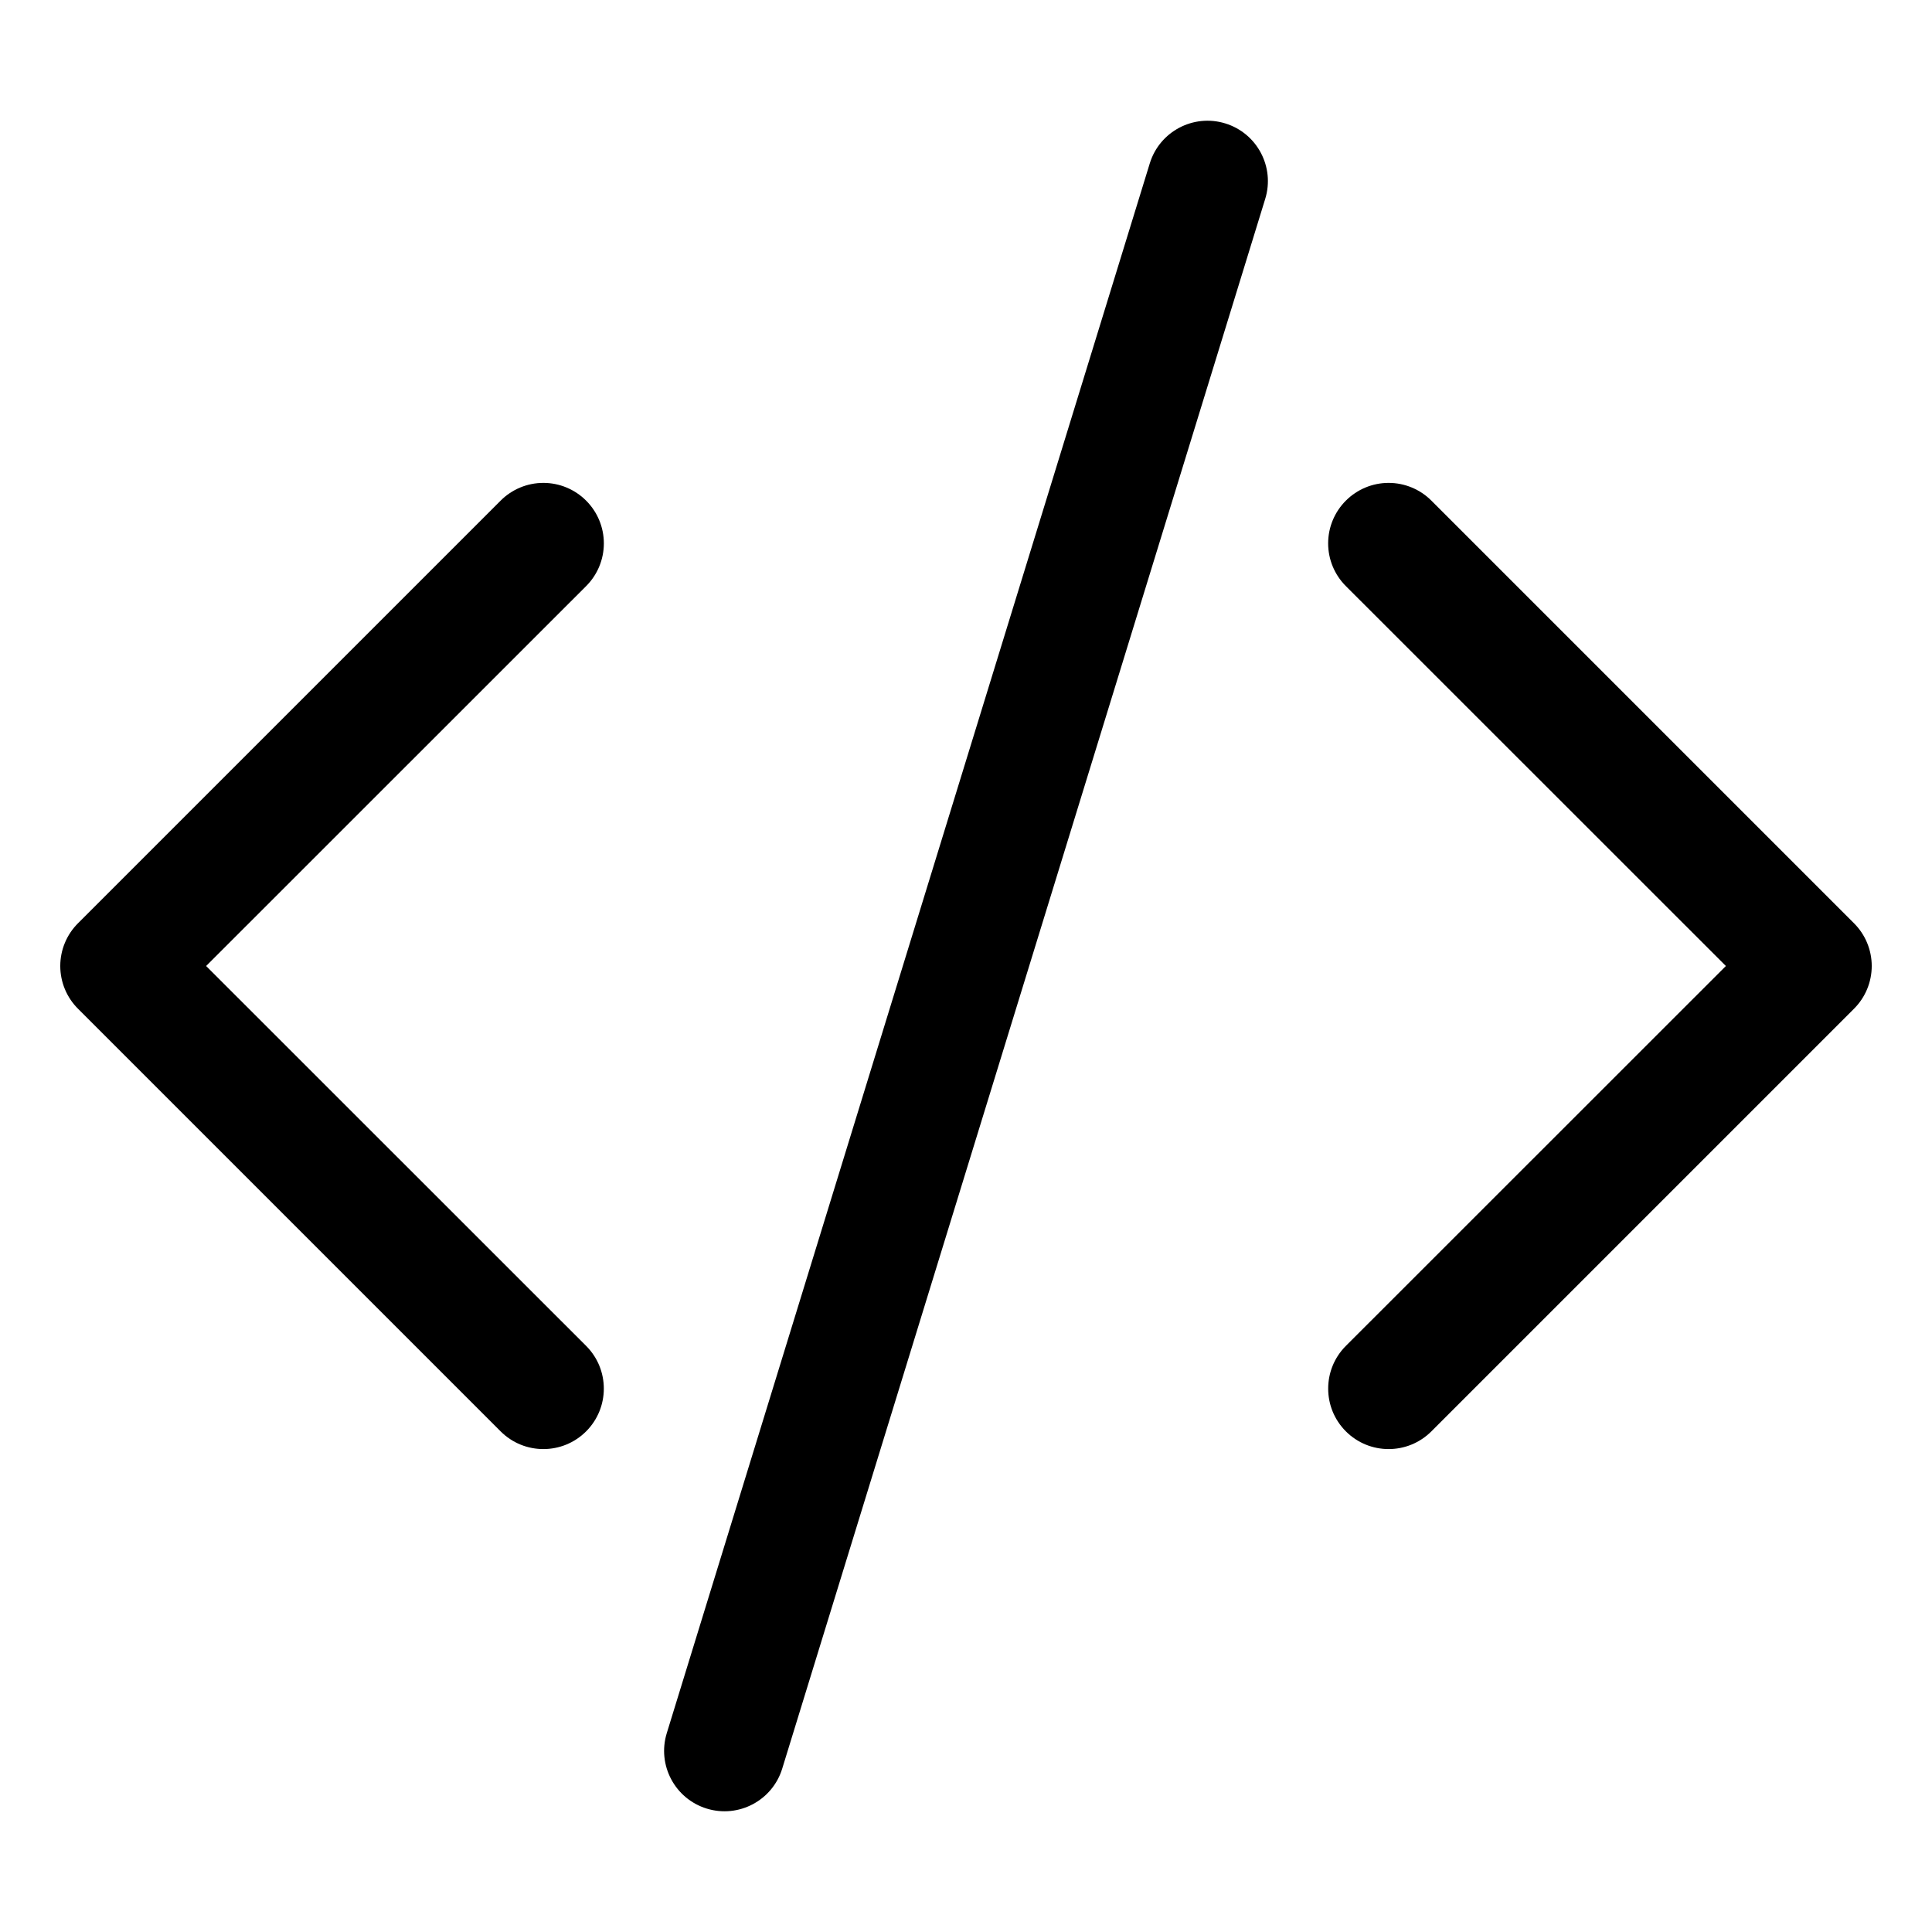
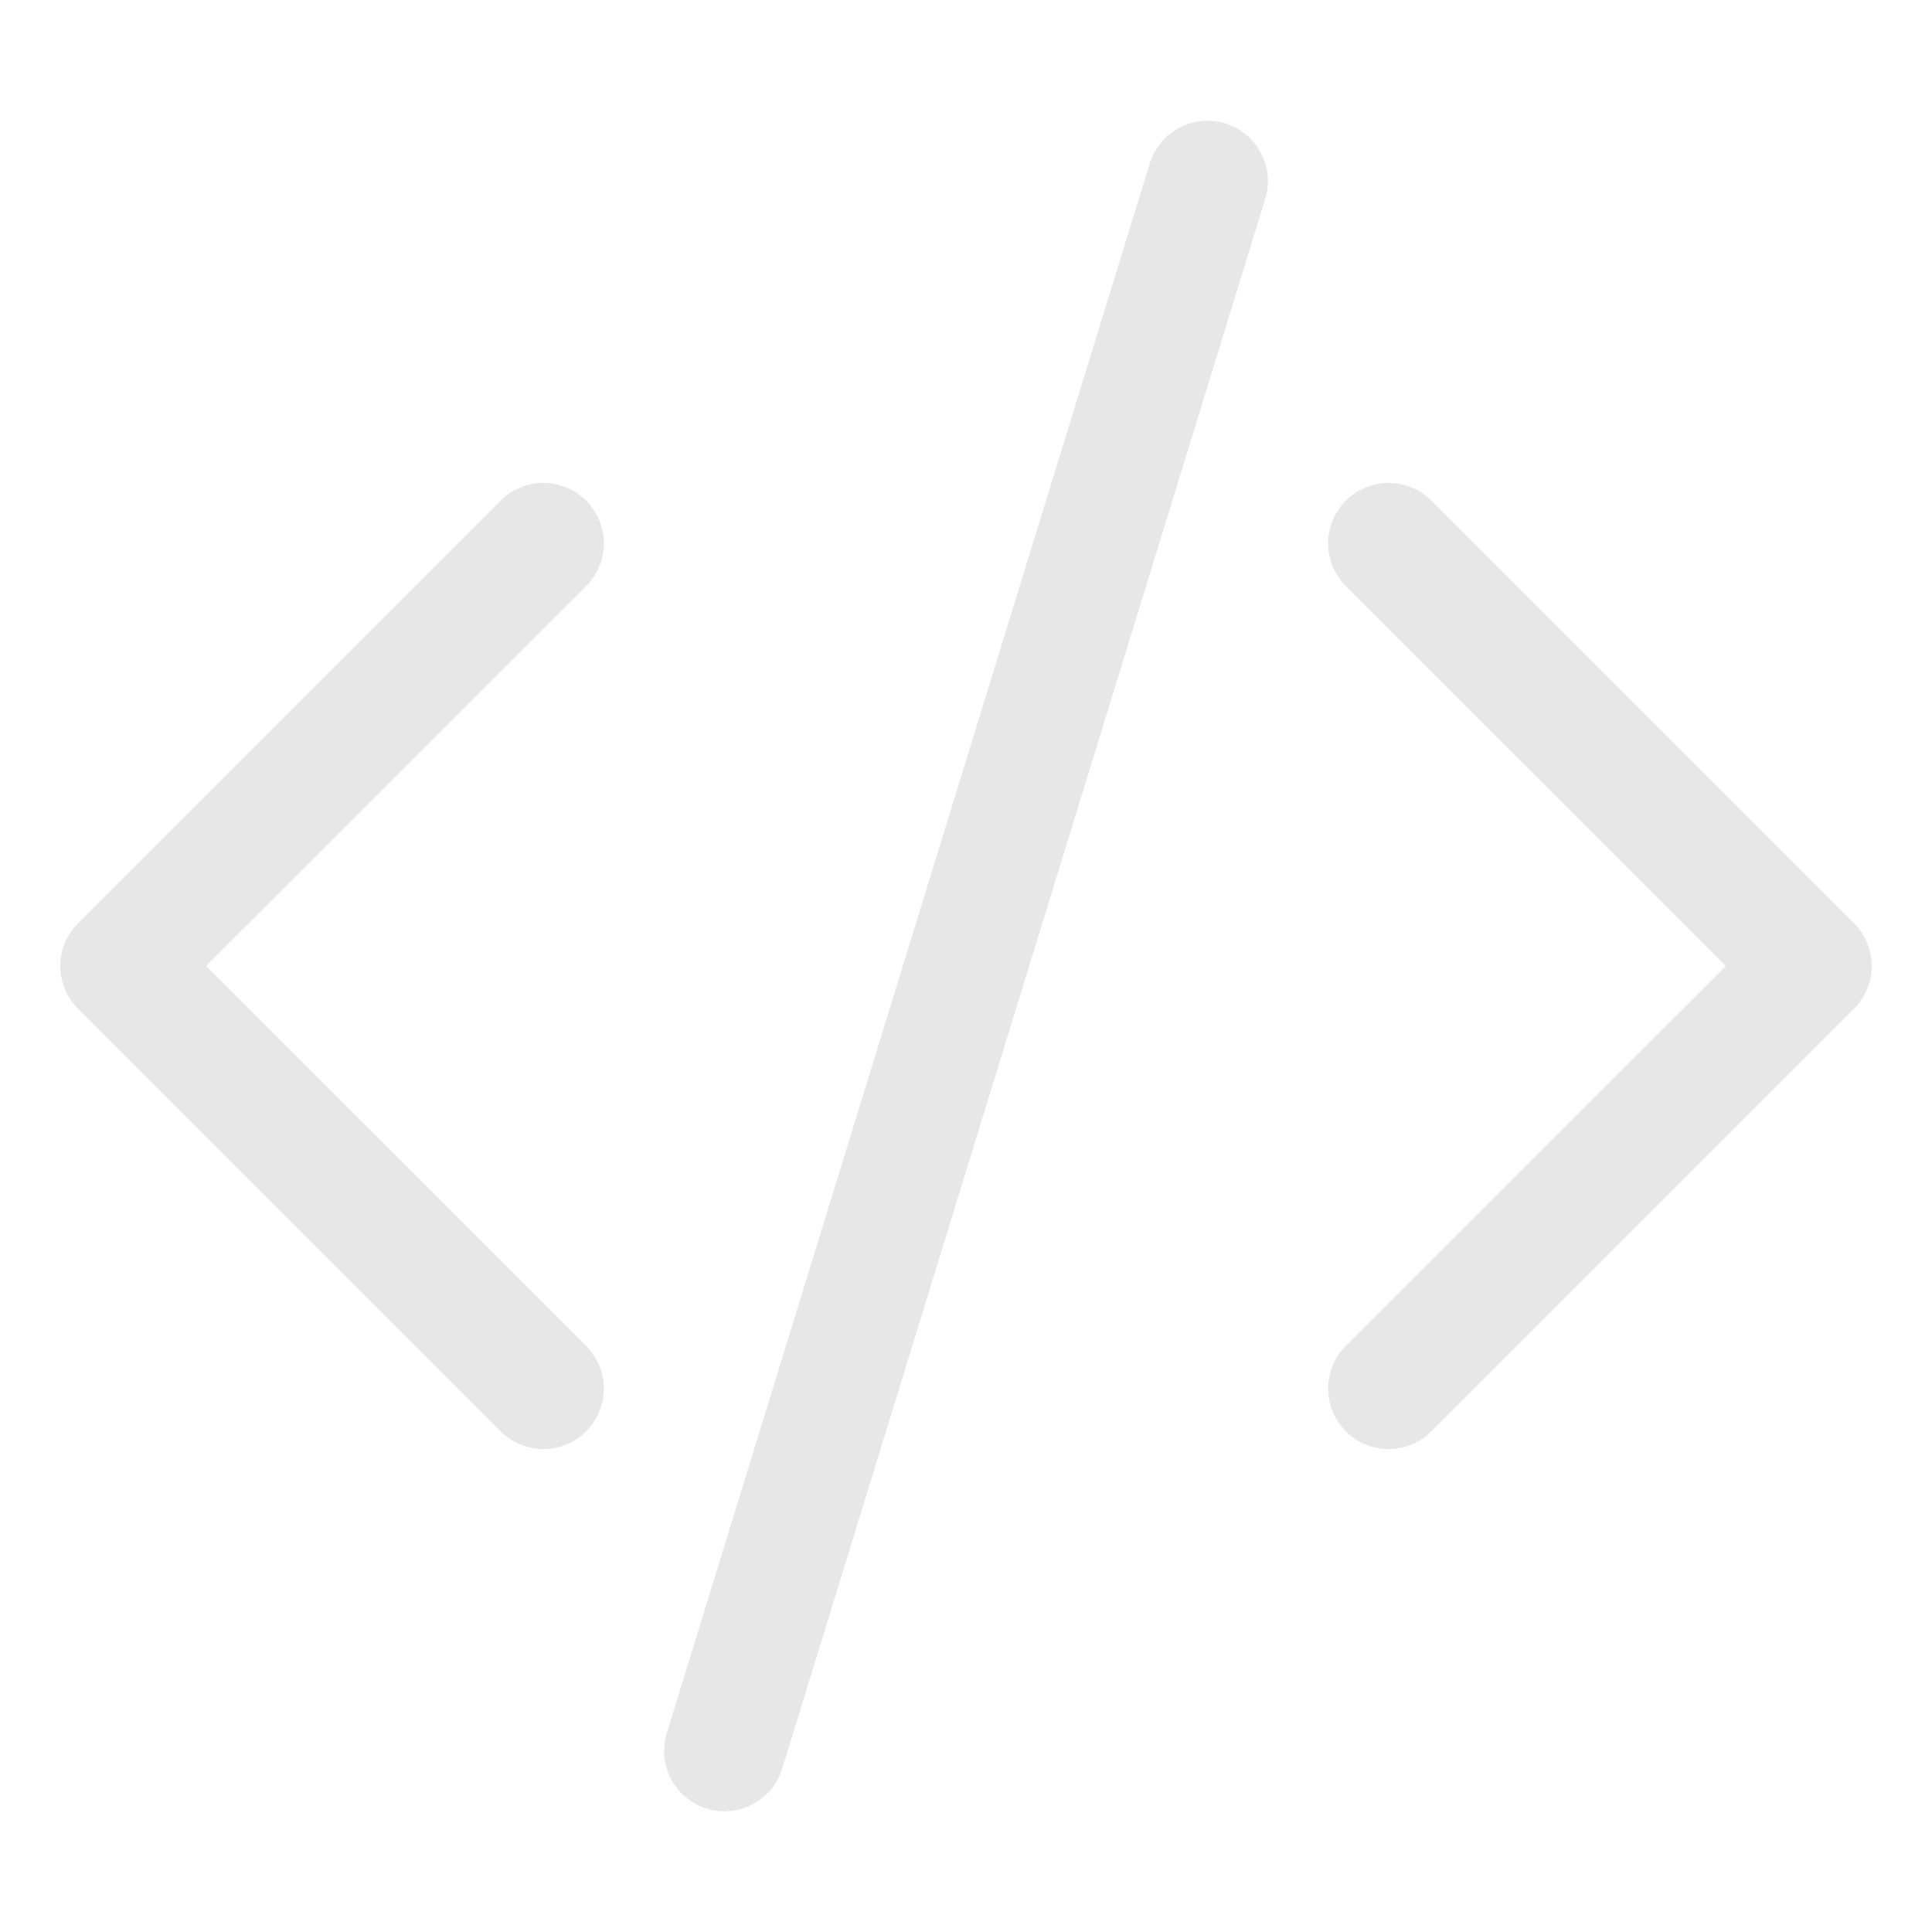
- <svg xmlns="http://www.w3.org/2000/svg" width="38" height="38" fill="currentColor" class="bi bi-code-slash icon" viewBox="0 0 16 16">
+ <svg xmlns="http://www.w3.org/2000/svg" width="38" height="38" fill="#e7e7e7" class="bi bi-code-slash icon" viewBox="0 0 16 16">
  <path d="M10.478 1.647a.5.5 0 1 0-.956-.294l-4 13a.5.5 0 0 0 .956.294l4-13zM4.854 4.146a.5.5 0 0 1 0 .708L1.707 8l3.147 3.146a.5.5 0 0 1-.708.708l-3.5-3.5a.5.5 0 0 1 0-.708l3.5-3.5a.5.5 0 0 1 .708 0zm6.292 0a.5.5 0 0 0 0 .708L14.293 8l-3.147 3.146a.5.5 0 0 0 .708.708l3.5-3.5a.5.5 0 0 0 0-.708l-3.5-3.5a.5.5 0 0 0-.708 0z" />
</svg>
